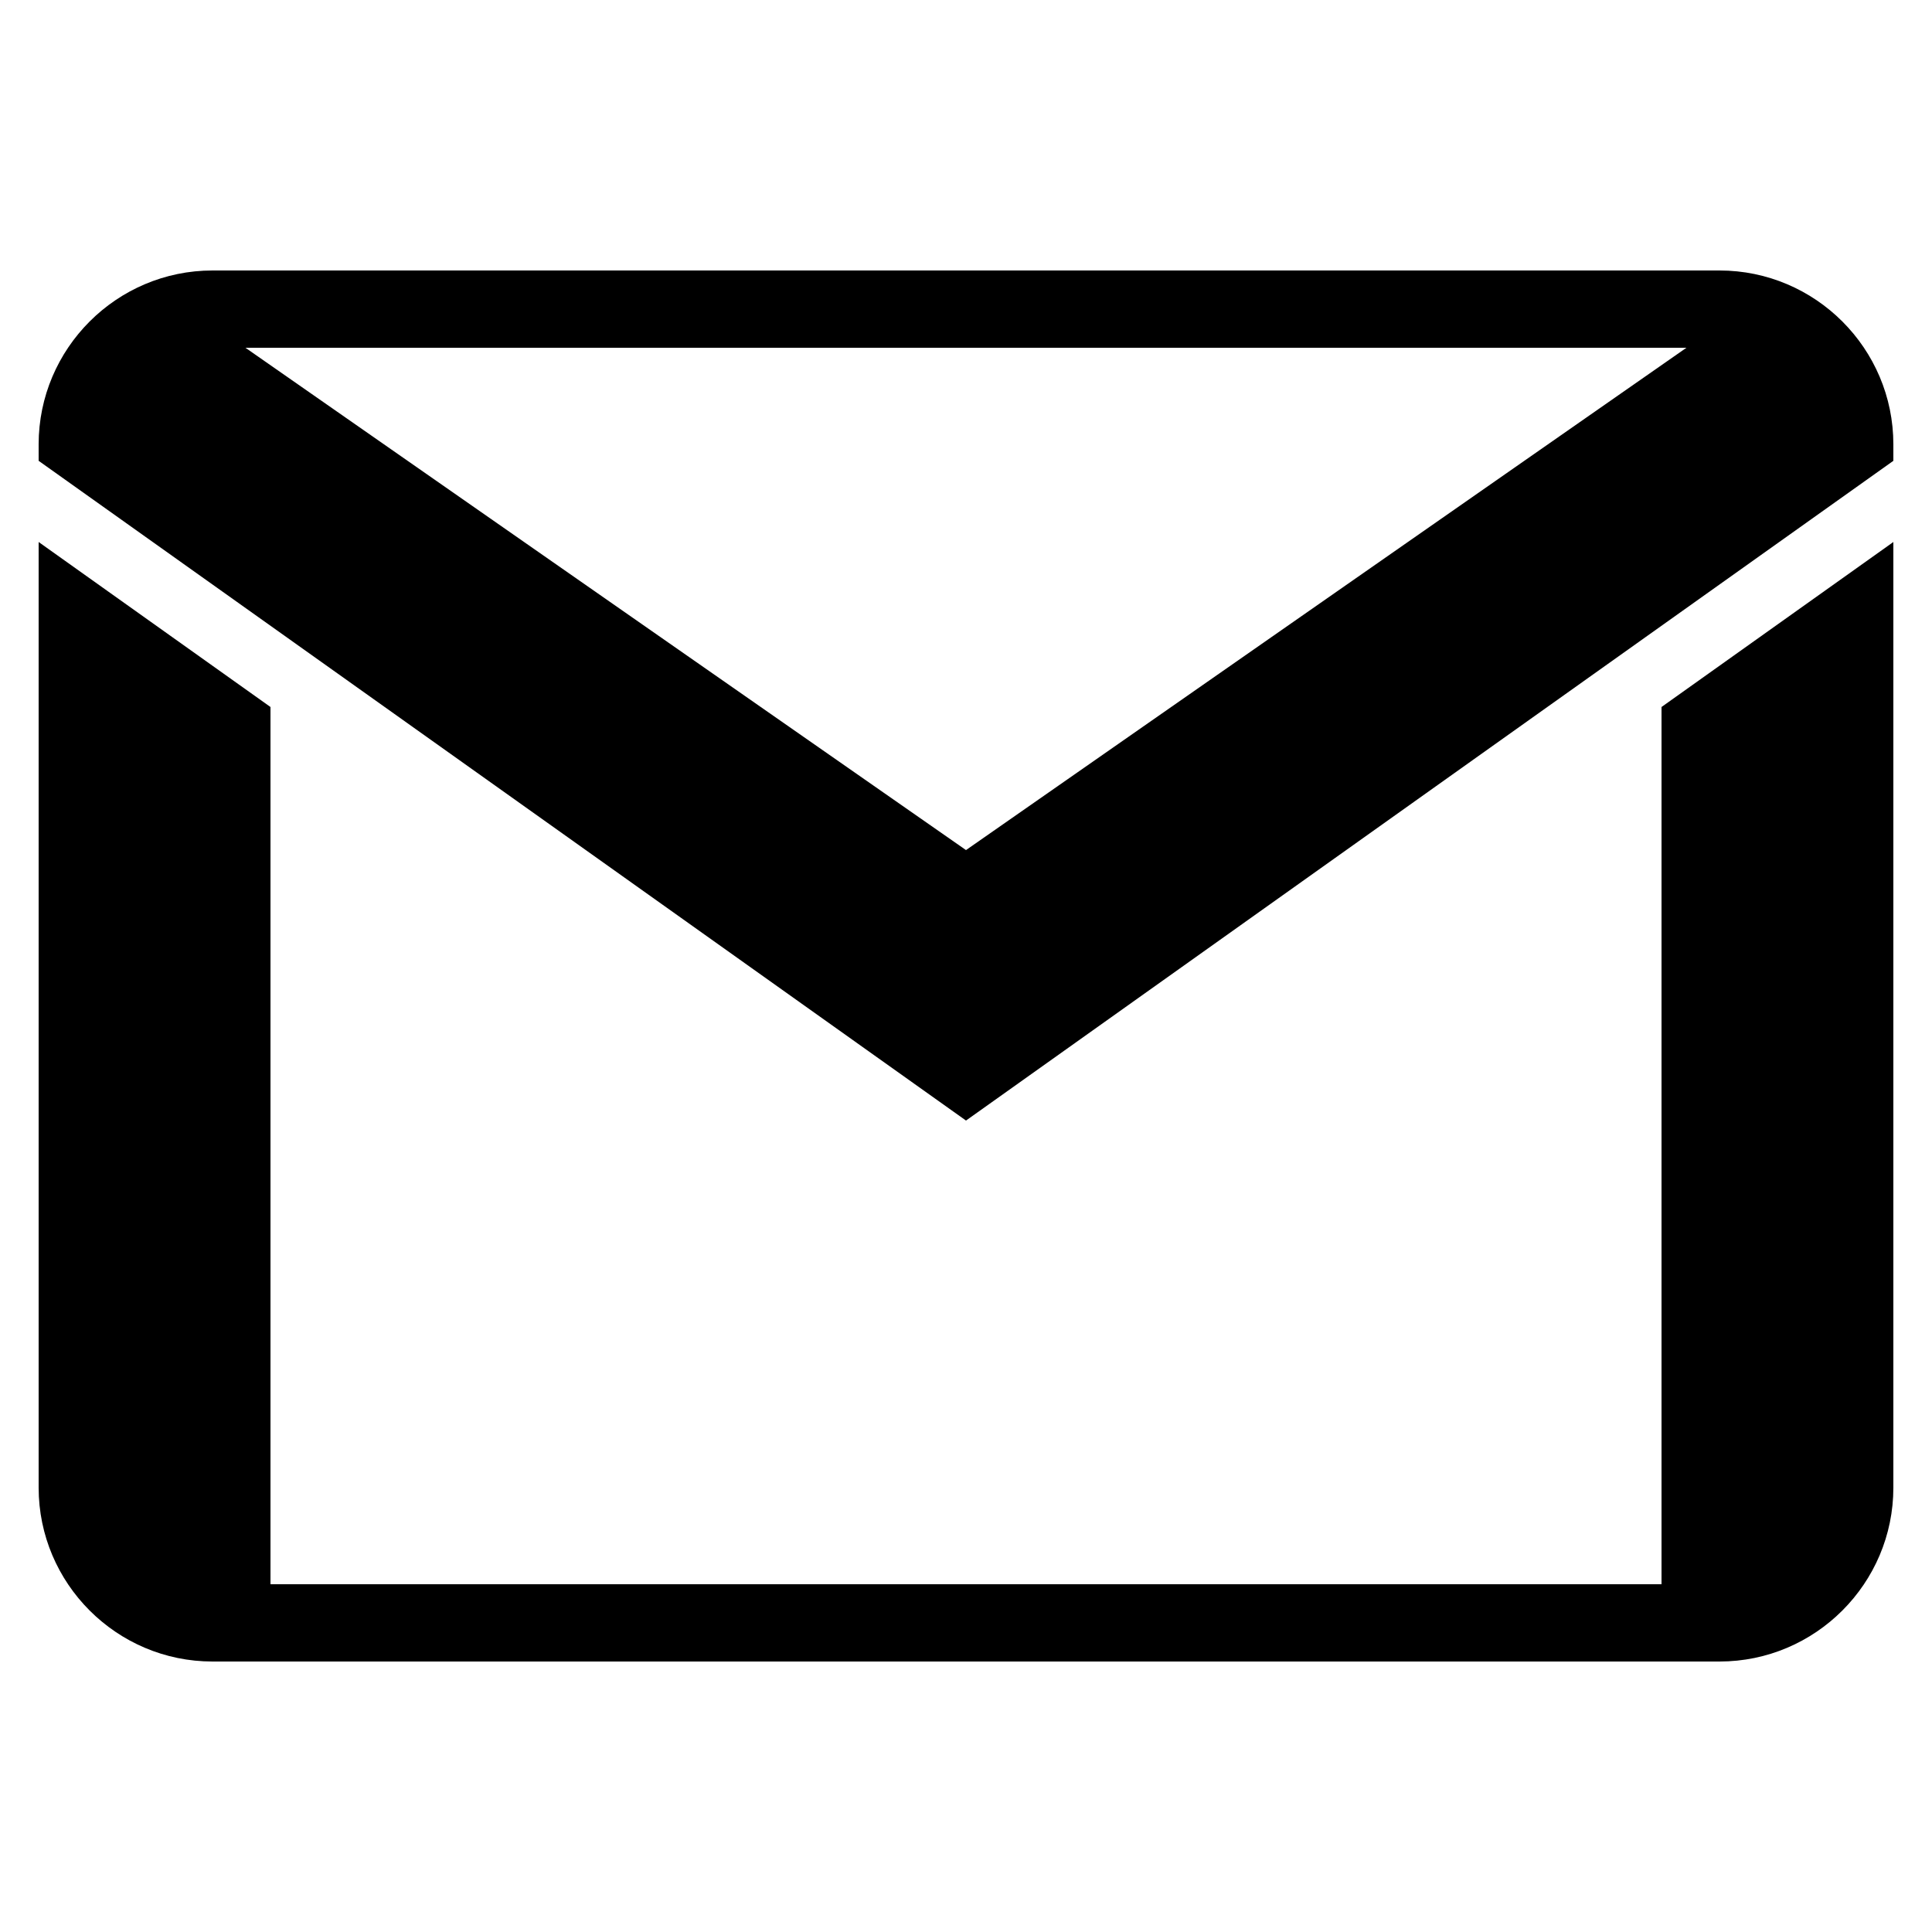
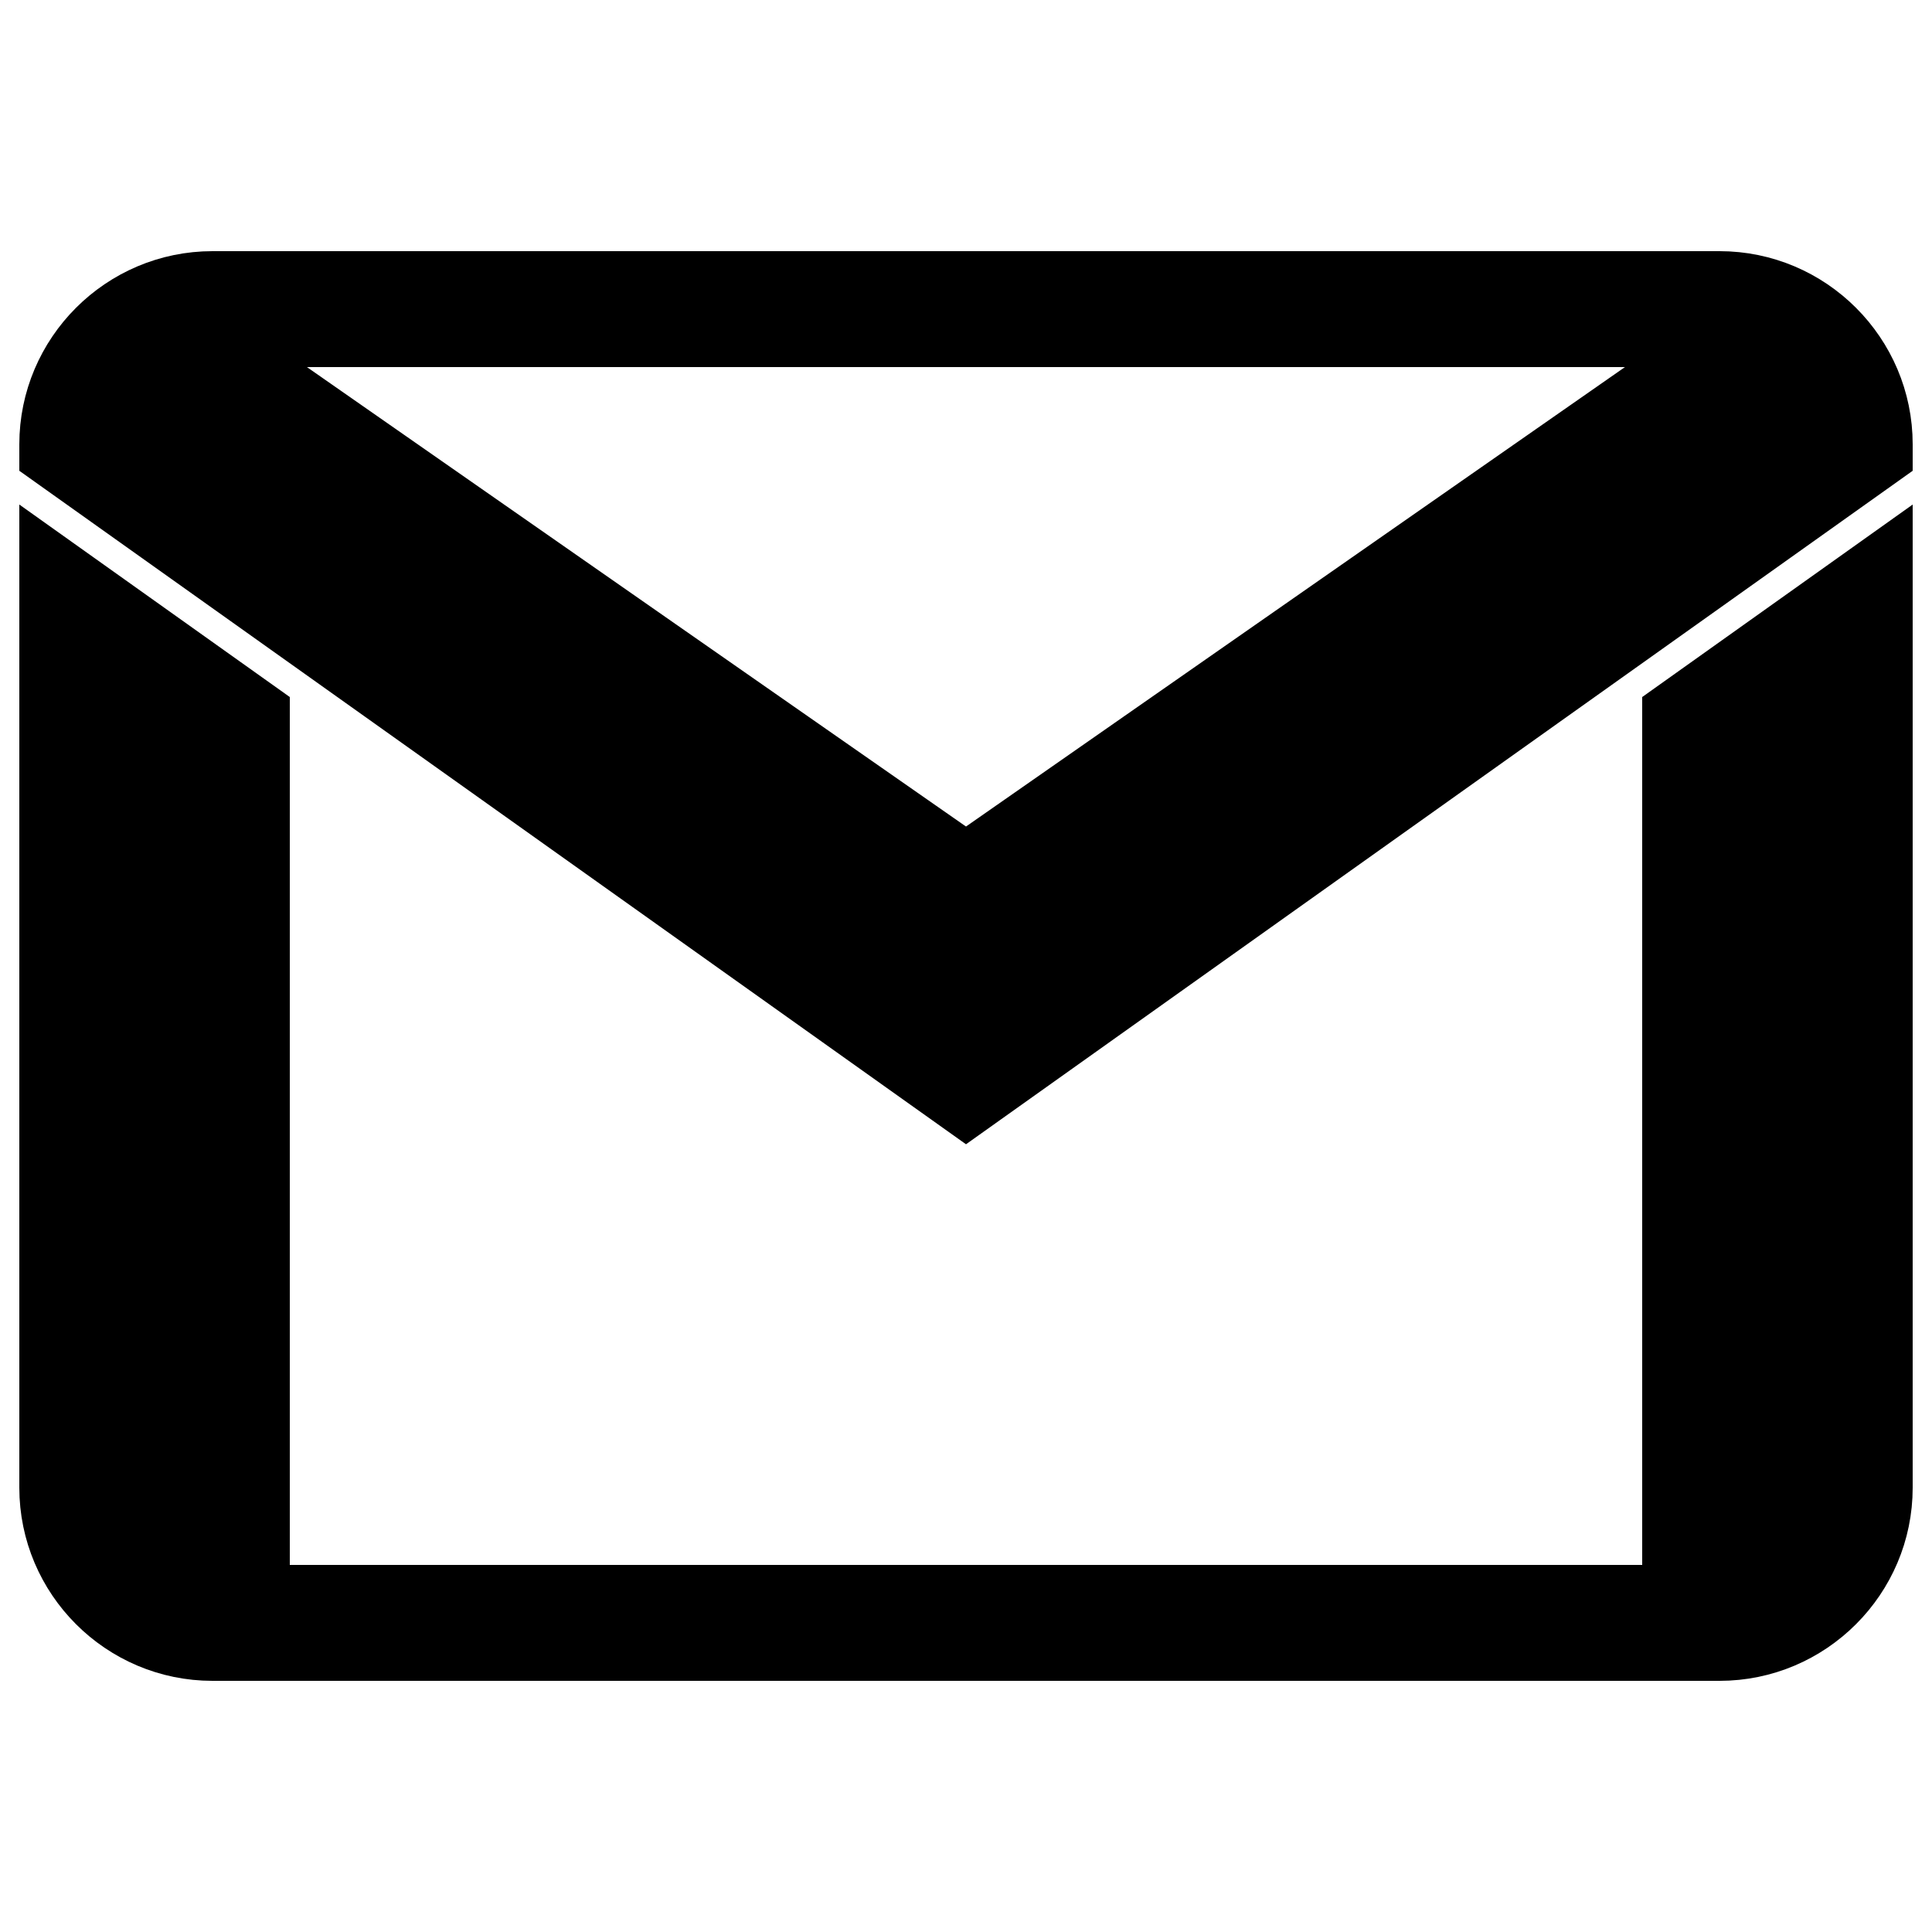
- <svg xmlns="http://www.w3.org/2000/svg" fill="#000000" viewBox="0 0 50 50" width="35px" height="35px">
+ <svg xmlns="http://www.w3.org/2000/svg" stroke="currentColor" fill="currentColor" viewBox="0 0 50 50" width="35px" height="35px">
  <path d="M 5.5 7 C 3.02 7 1 9.02 1 11.5 L 1 11.926 L 25 29 L 49 11.926 L 49 11.5 C 49 9.02 46.98 7 44.5 7 Z M 6.352 9 L 43.645 9 L 25 22 Z M 1 14.027 L 1 38.5 C 1 40.98 3.02 43 5.5 43 L 44.5 43 C 46.98 43 49 40.98 49 38.5 L 49 14.027 L 43 18.297 L 43 41 L 7 41 L 7 18.297 Z" />
</svg>
